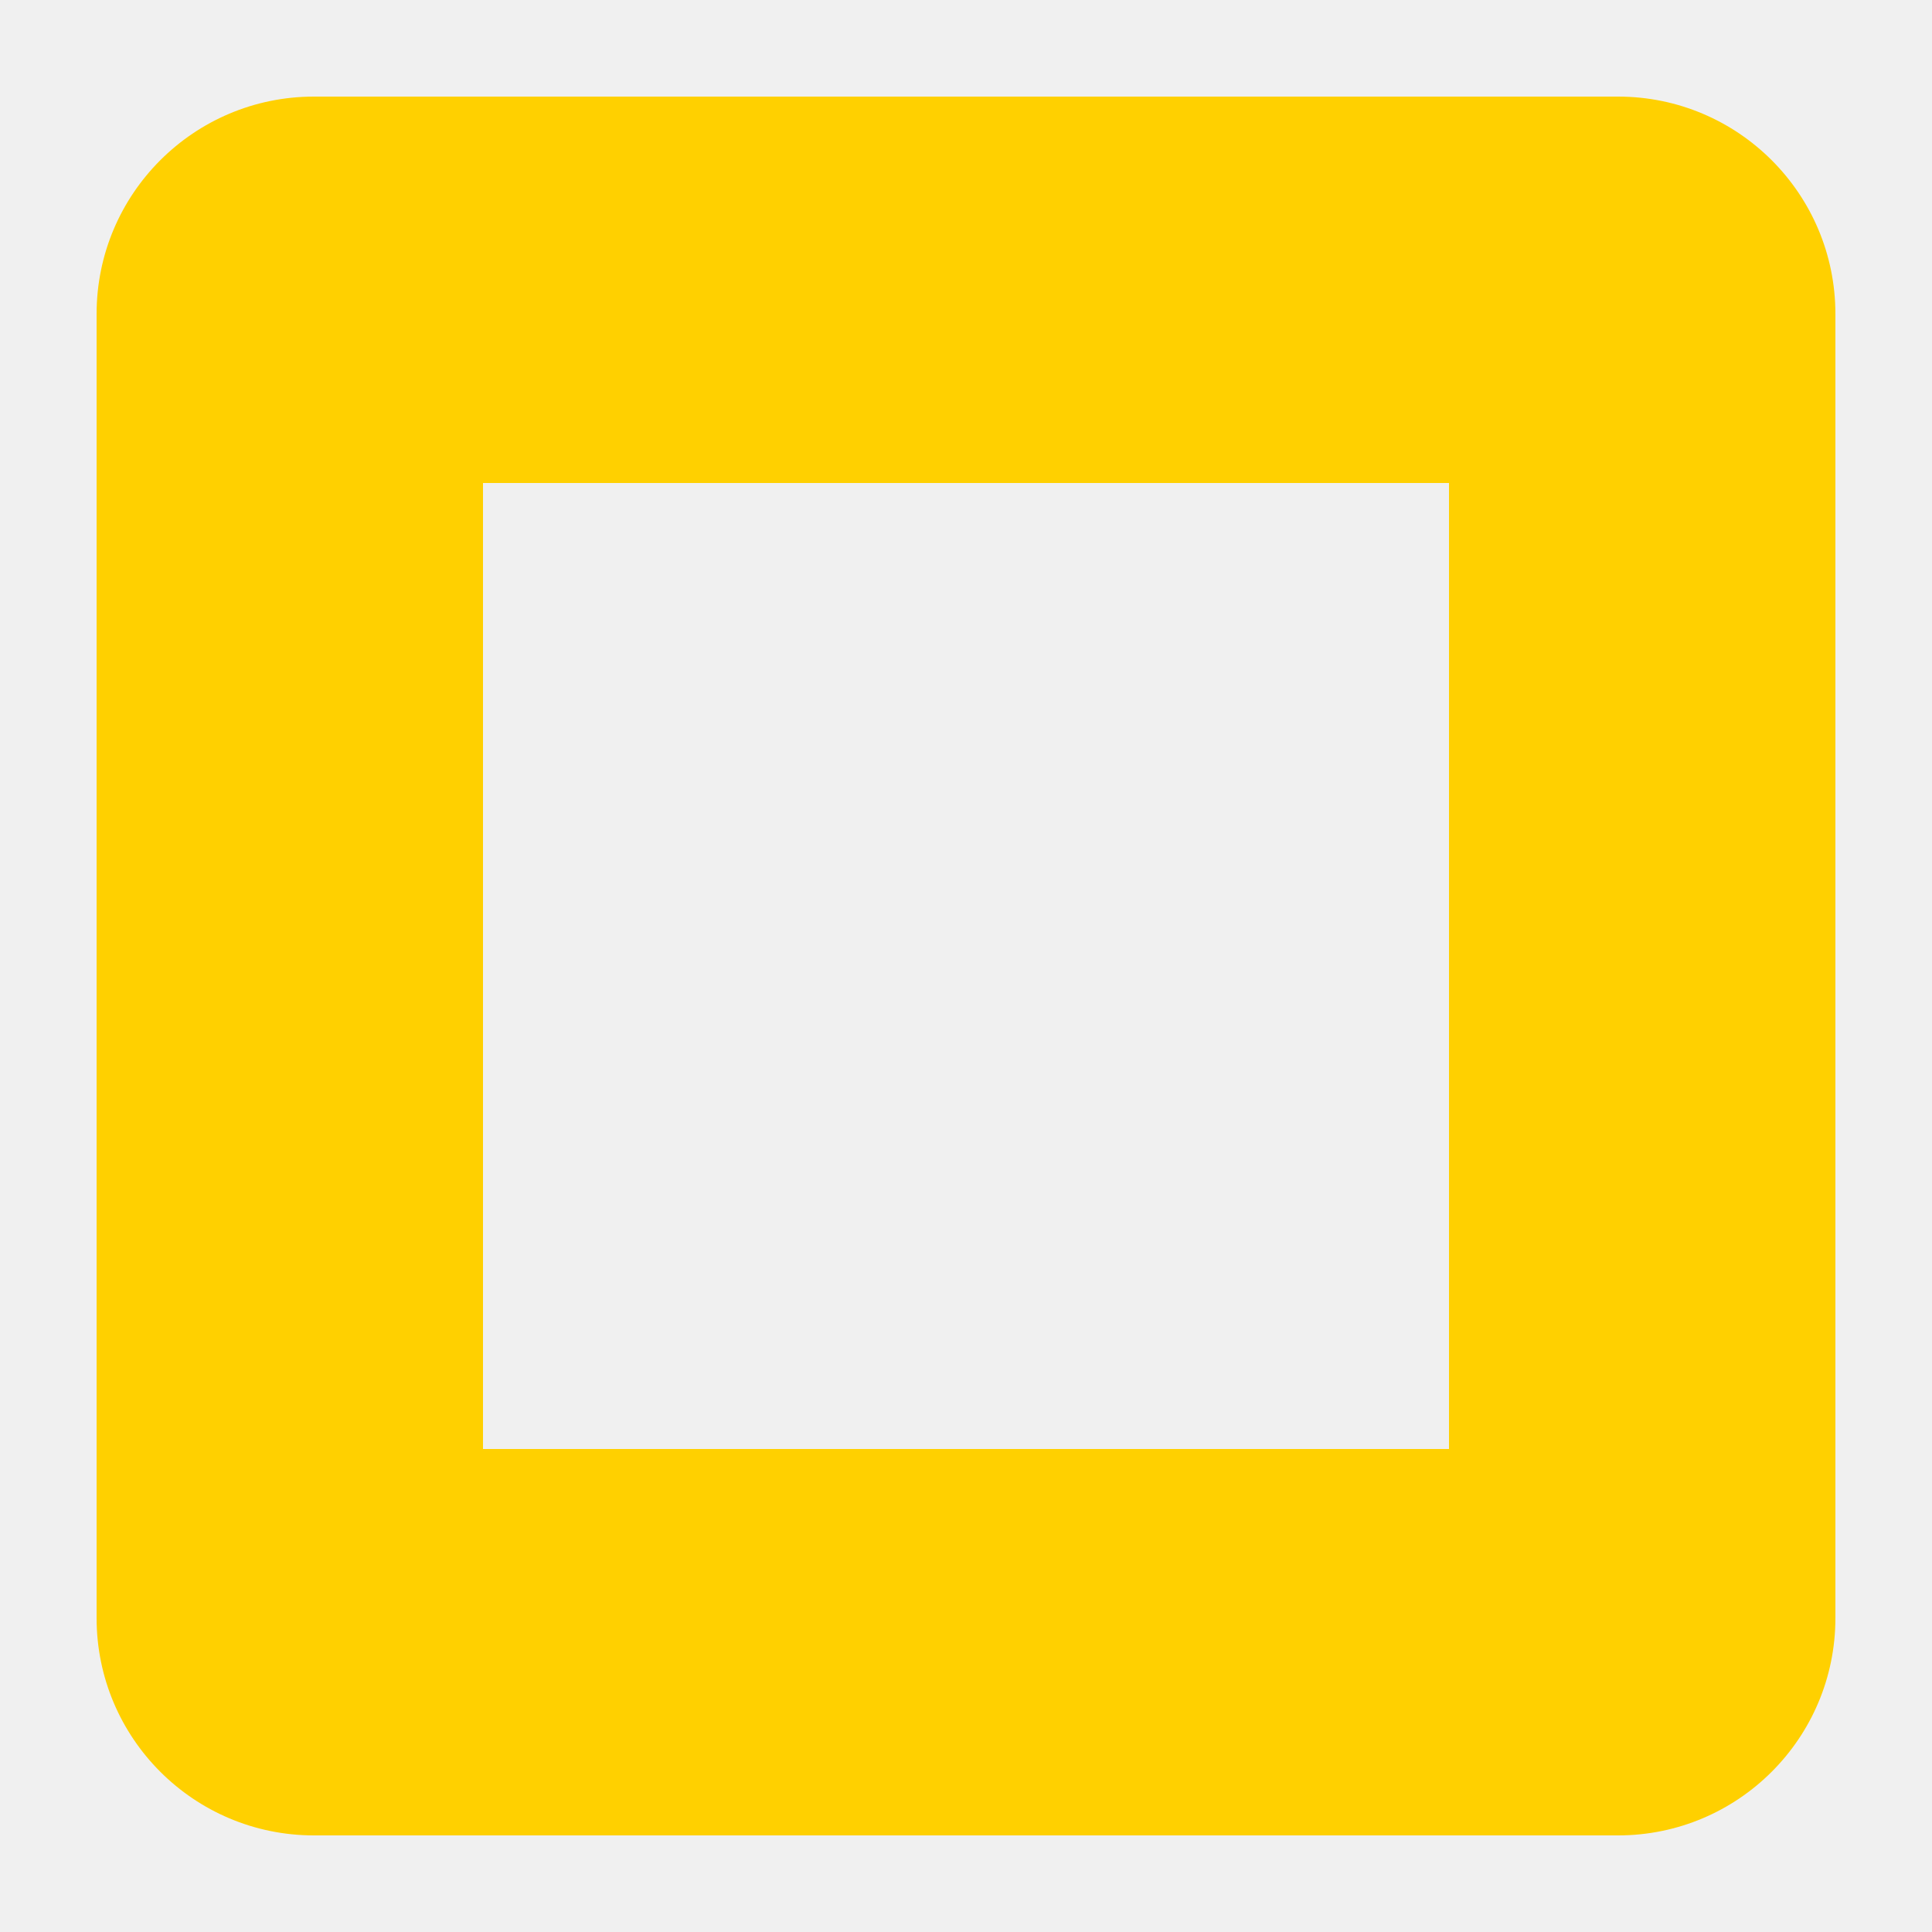
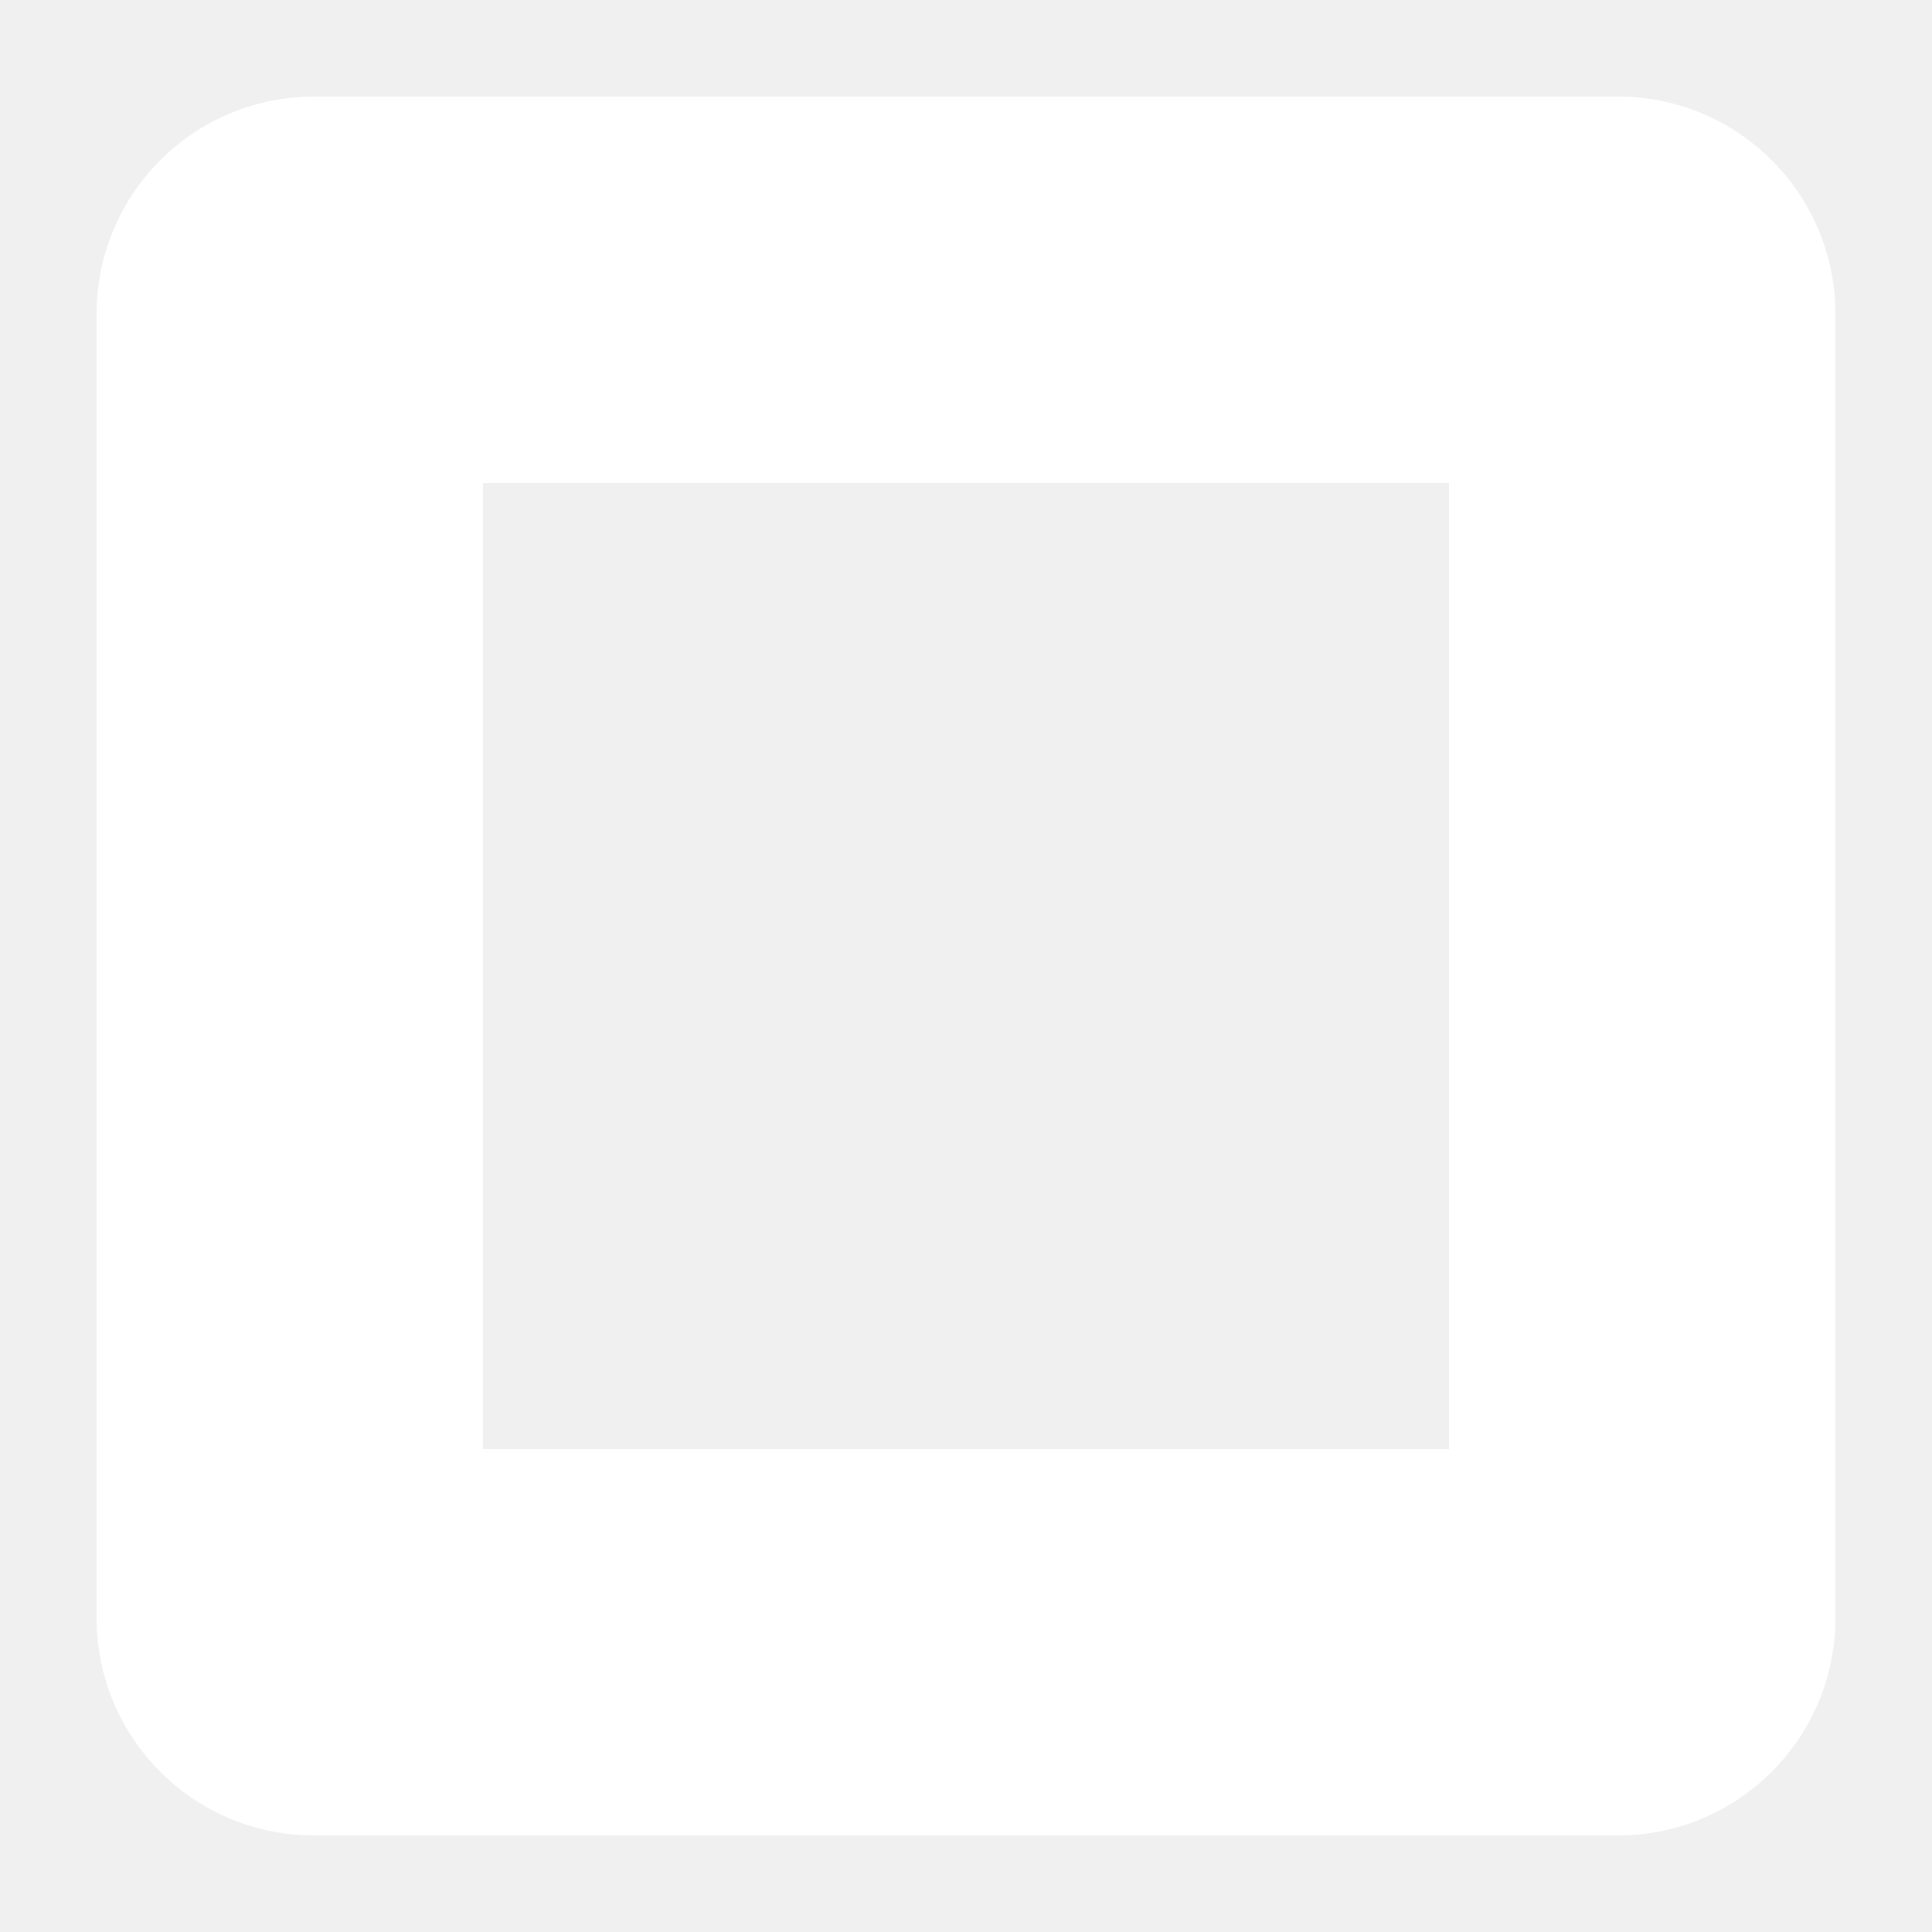
<svg xmlns="http://www.w3.org/2000/svg" id="Layer_1" data-name="Layer 1" viewBox="0 0 20 20">
  <defs>
-     <style>.cls-1{fill:#ffd000;}</style>
+     <style>.cls-1{fill:#fff;}</style>
  </defs>
  <path class="cls-1" d="M15,5V15H5V5H15m1.75-4H3.25A2.25,2.25,0,0,0,1,3.25v13.5A2.25,2.25,0,0,0,3.25,19h13.5A2.25,2.25,0,0,0,19,16.75V3.25A2.25,2.25,0,0,0,16.75,1Z" />
</svg>
